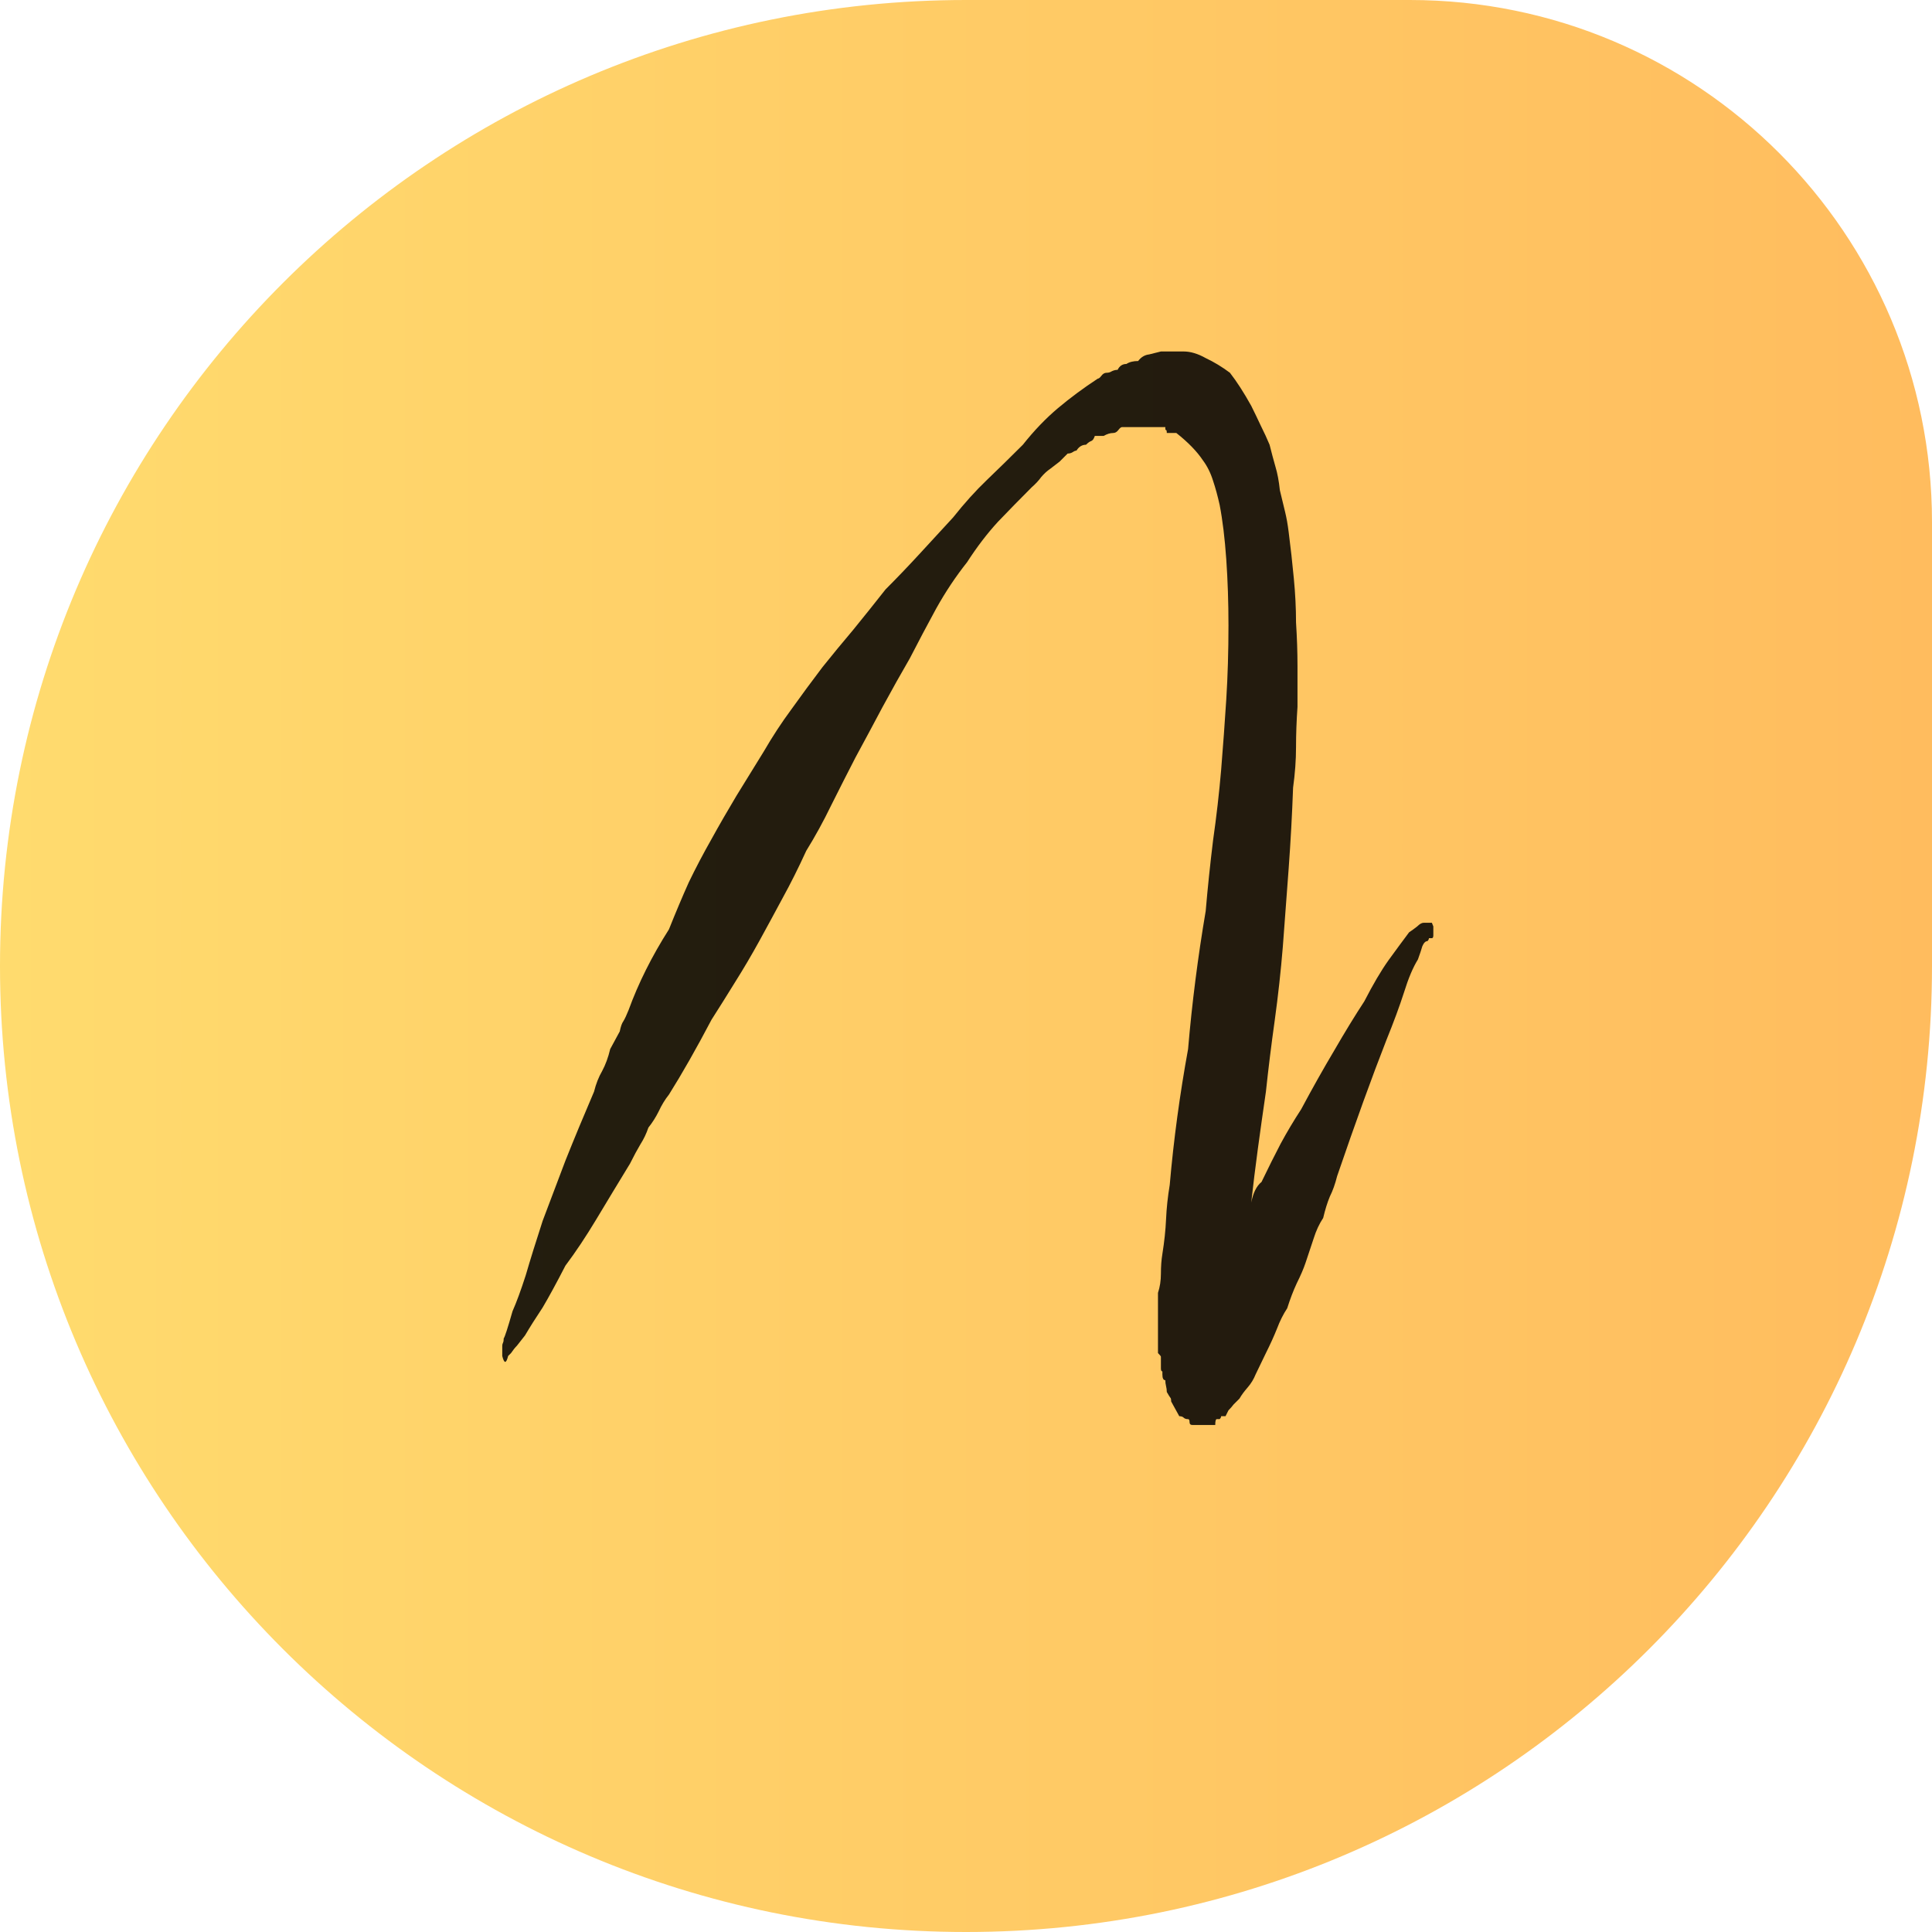
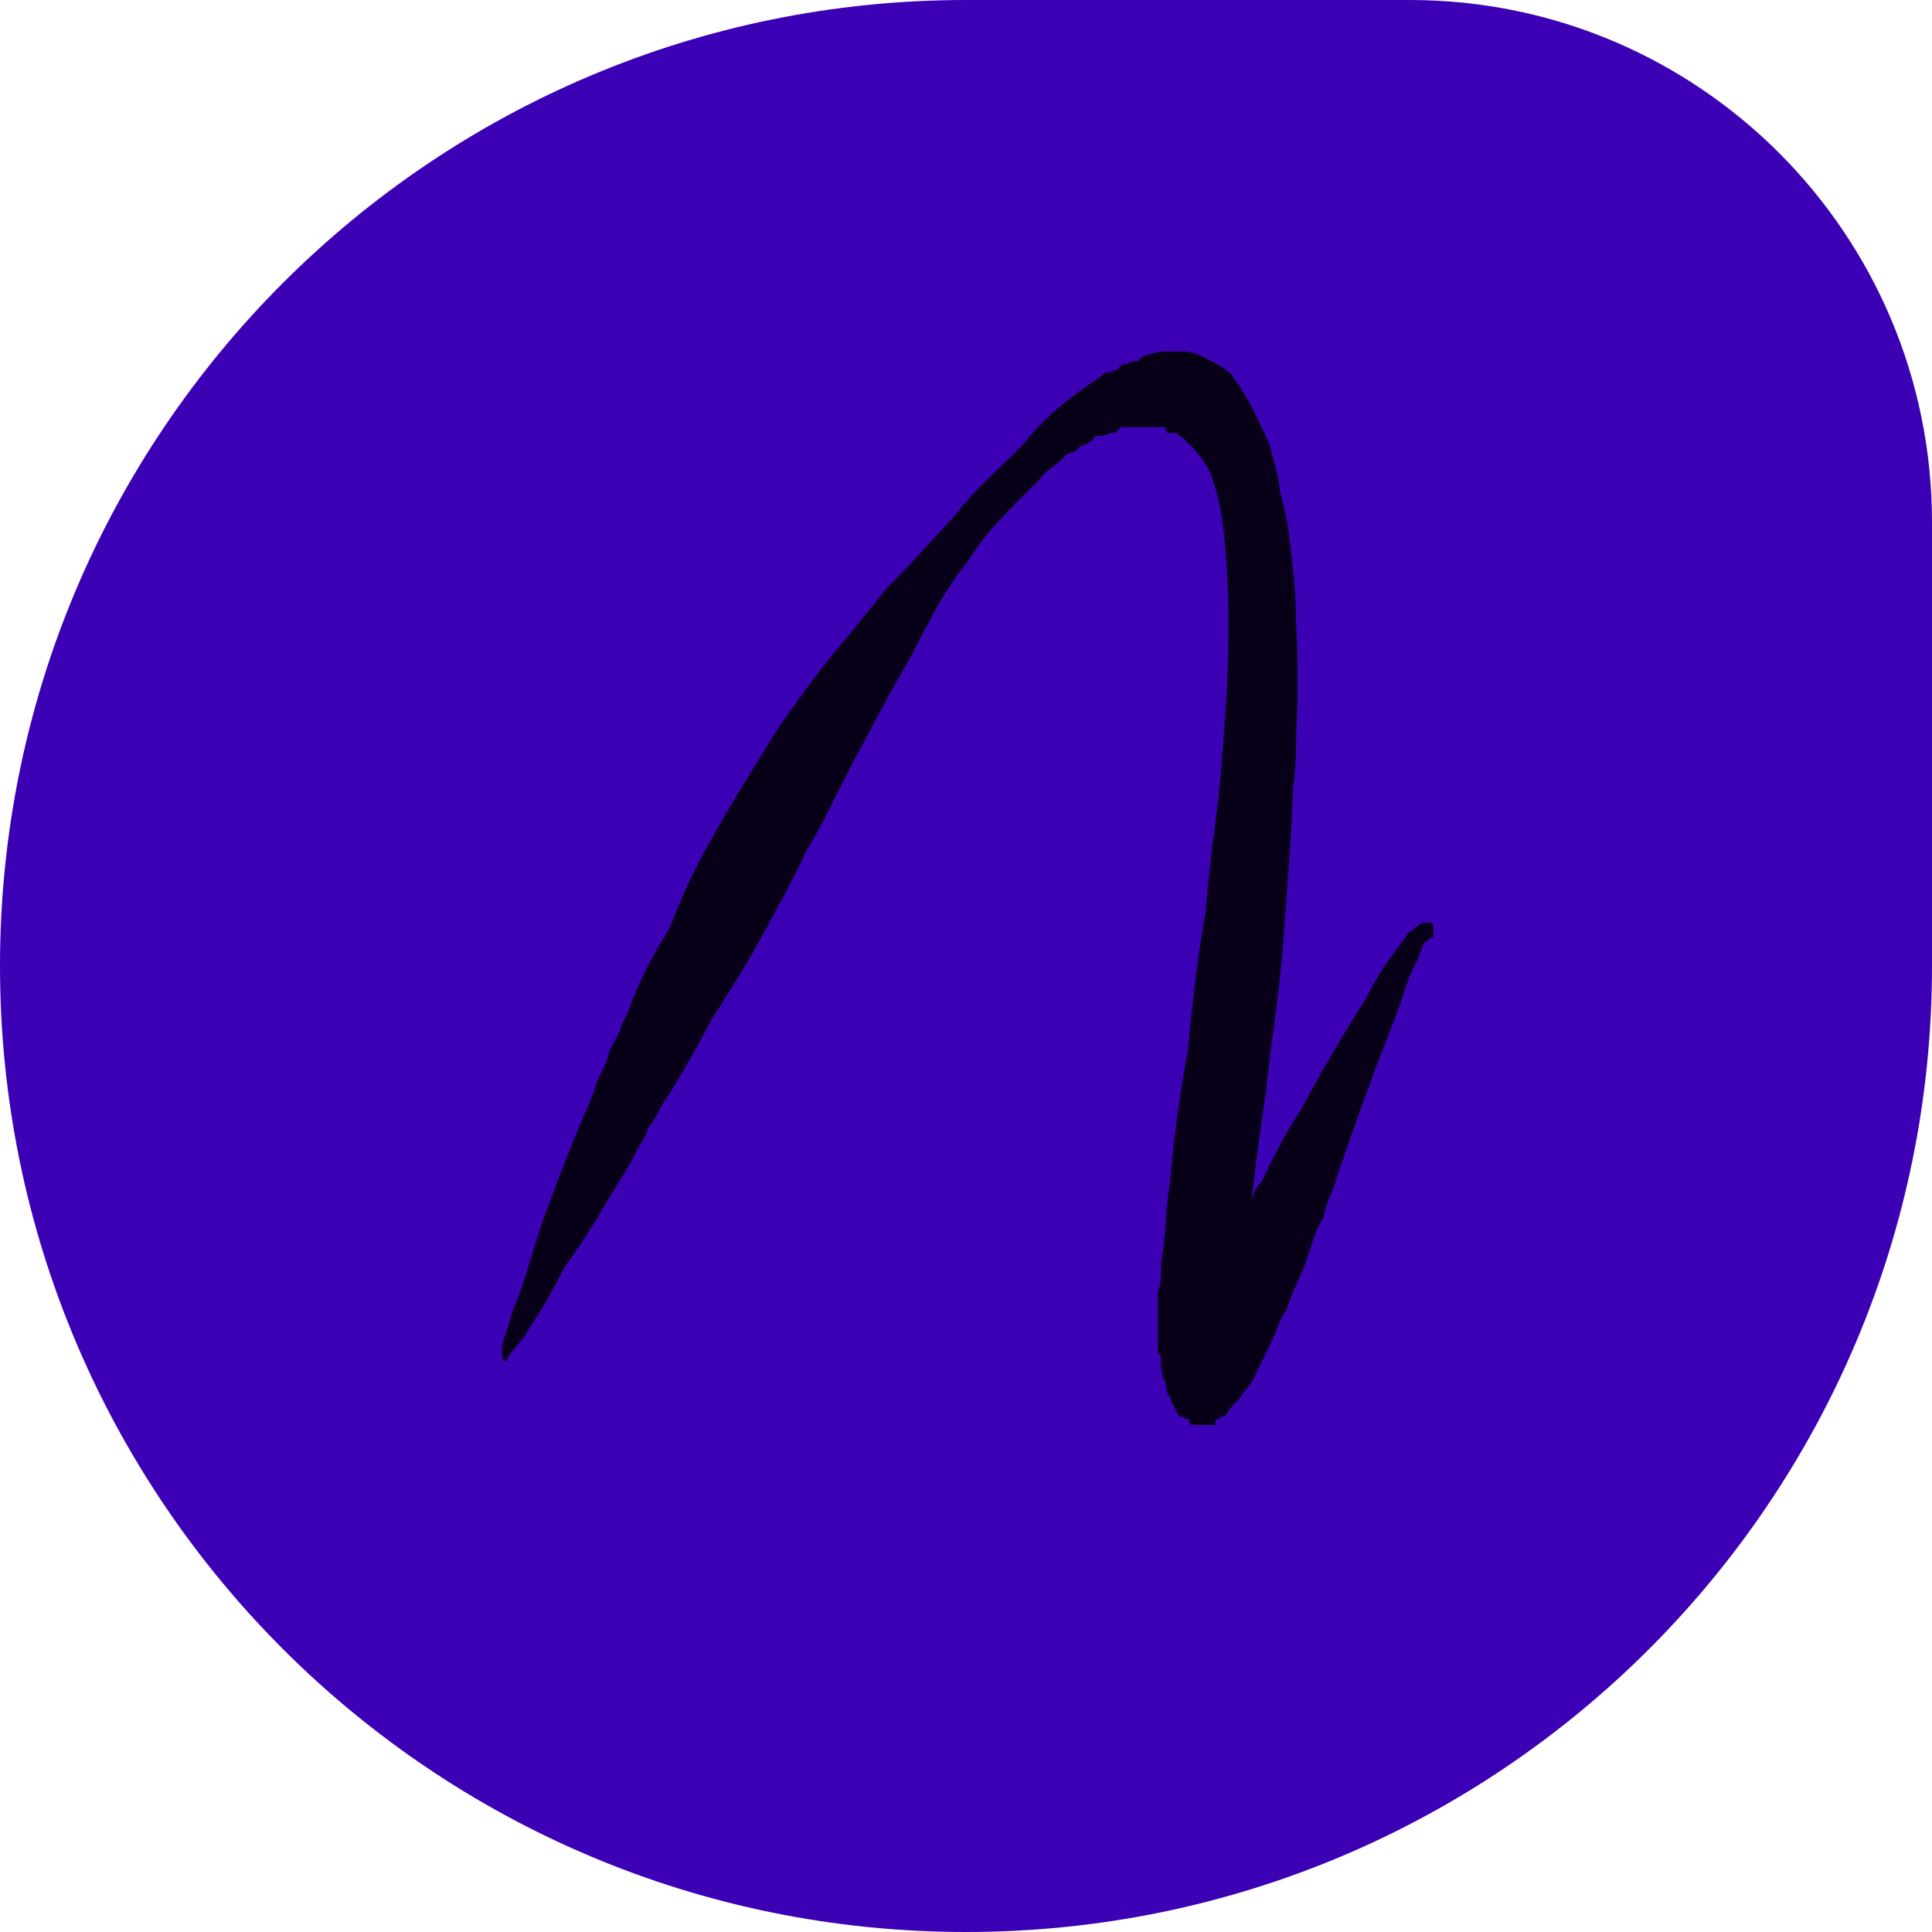
<svg xmlns="http://www.w3.org/2000/svg" width="185" height="185" viewBox="0 0 185 185" fill="none">
  <path d="M0 92.5C0 41.414 41.414 0 92.5 0H135C162.614 0 185 22.386 185 50V92.5C185 143.586 143.586 185 92.5 185V185C41.414 185 0 143.586 0 92.5V92.5Z" fill="url(#paint0_linear_13_13)" />
  <path d="M137.109 88.359C137.109 88.359 137.156 88.477 137.25 88.711V88.992C137.25 89.18 137.25 89.367 137.25 89.555C137.25 89.742 137.203 89.836 137.109 89.836H136.828C136.828 89.93 136.781 90.023 136.688 90.117C136.5 90.117 136.336 90.281 136.195 90.609C136.102 90.938 135.961 91.359 135.773 91.875C135.305 92.625 134.859 93.68 134.438 95.039C134.016 96.352 133.453 97.875 132.75 99.609C131.391 103.078 129.82 107.414 128.039 112.617C127.852 113.367 127.617 114.023 127.336 114.586C127.102 115.148 126.891 115.828 126.703 116.625C126.328 117.188 126.023 117.844 125.789 118.594C125.555 119.297 125.297 120.07 125.016 120.914C124.828 121.477 124.547 122.133 124.172 122.883C123.844 123.586 123.539 124.383 123.258 125.273C122.883 125.836 122.555 126.492 122.273 127.242C121.992 127.945 121.641 128.719 121.219 129.562L120.234 131.602C120.047 132.07 119.789 132.492 119.461 132.867C119.133 133.242 118.875 133.594 118.688 133.922C118.5 134.109 118.312 134.297 118.125 134.484C117.984 134.672 117.82 134.859 117.633 135.047L117.352 135.609H116.93C116.93 135.703 116.883 135.797 116.789 135.891H116.508C116.414 135.891 116.367 136.078 116.367 136.453H116.086H115.945H115.664H115.453H115.172H114.75H114.609H114.188C114 136.453 113.906 136.359 113.906 136.172C113.906 135.984 113.859 135.891 113.766 135.891C113.578 135.891 113.438 135.844 113.344 135.75C113.25 135.656 113.109 135.609 112.922 135.609L112.148 134.203C112.148 134.016 112.125 133.898 112.078 133.852C112.031 133.805 111.914 133.617 111.727 133.289C111.727 133.102 111.703 132.914 111.656 132.727C111.609 132.539 111.586 132.352 111.586 132.164C111.398 132.164 111.305 131.977 111.305 131.602V131.32C111.211 131.32 111.164 131.227 111.164 131.039V130.758C111.164 130.289 111.164 130.008 111.164 129.914C111.164 129.867 111.07 129.75 110.883 129.562V129V128.719V125.555V123.797C111.07 123.234 111.164 122.625 111.164 121.969C111.164 121.266 111.211 120.633 111.305 120.07C111.492 118.898 111.609 117.797 111.656 116.766C111.703 115.688 111.82 114.586 112.008 113.461C112.383 109.148 112.969 104.812 113.766 100.453C113.953 98.25 114.188 96.047 114.469 93.844C114.75 91.641 115.078 89.438 115.453 87.234C115.641 85.031 115.875 82.781 116.156 80.484C116.484 78.188 116.742 75.938 116.93 73.734C117.117 71.438 117.281 69.188 117.422 66.984C117.562 64.734 117.633 62.367 117.633 59.883C117.633 57.68 117.562 55.57 117.422 53.555C117.281 51.539 117.07 49.805 116.789 48.352C116.602 47.508 116.391 46.734 116.156 46.031C115.922 45.281 115.594 44.625 115.172 44.062C114.609 43.219 113.766 42.352 112.641 41.461H111.727C111.727 41.273 111.703 41.18 111.656 41.18C111.609 41.18 111.586 41.133 111.586 41.039V40.898H111.164H110.32H109.406H108.562H107.438C107.344 40.898 107.227 40.992 107.086 41.18C106.945 41.367 106.781 41.461 106.594 41.461C106.312 41.461 106.008 41.555 105.68 41.742H104.836C104.742 42.023 104.625 42.188 104.484 42.234C104.344 42.281 104.18 42.398 103.992 42.586C103.617 42.586 103.312 42.773 103.078 43.148C102.984 43.148 102.867 43.195 102.727 43.289C102.586 43.383 102.422 43.43 102.234 43.43C101.953 43.711 101.695 43.969 101.461 44.203C101.227 44.391 100.922 44.625 100.547 44.906C100.266 45.094 99.984 45.352 99.703 45.68C99.469 46.008 99.164 46.336 98.789 46.664C97.711 47.742 96.633 48.844 95.555 49.969C94.523 51.094 93.539 52.383 92.602 53.836C91.523 55.195 90.539 56.672 89.648 58.266C88.805 59.812 87.961 61.406 87.117 63.047C86.273 64.5 85.406 66.047 84.516 67.688C83.672 69.281 82.805 70.898 81.914 72.539C81.164 73.992 80.391 75.516 79.594 77.109C78.844 78.656 78.047 80.109 77.203 81.469C76.453 83.109 75.703 84.609 74.953 85.969C74.25 87.281 73.5 88.664 72.703 90.117C71.953 91.477 71.18 92.789 70.383 94.055C69.633 95.273 68.883 96.469 68.133 97.641C66.68 100.406 65.32 102.797 64.055 104.812C63.68 105.281 63.352 105.82 63.07 106.43C62.789 106.992 62.461 107.508 62.086 107.977C61.898 108.539 61.641 109.078 61.312 109.594C61.031 110.062 60.703 110.672 60.328 111.422C59.156 113.344 58.078 115.125 57.094 116.766C56.109 118.406 55.125 119.883 54.141 121.195C53.297 122.836 52.57 124.172 51.961 125.203C51.305 126.188 50.742 127.078 50.273 127.875C49.898 128.344 49.641 128.672 49.5 128.859C49.312 129.047 49.125 129.281 48.938 129.562L48.656 129.844C48.469 130.594 48.281 130.594 48.094 129.844V129V128.859C48.094 128.766 48.117 128.672 48.164 128.578C48.211 128.484 48.234 128.344 48.234 128.156C48.328 128.062 48.609 127.195 49.078 125.555C49.453 124.711 49.875 123.562 50.344 122.109C50.766 120.656 51.305 118.922 51.961 116.906C52.617 115.172 53.344 113.25 54.141 111.141C54.984 109.031 55.898 106.828 56.883 104.531C57.07 103.781 57.328 103.125 57.656 102.562C57.984 101.953 58.242 101.25 58.43 100.453L59.344 98.766C59.438 98.297 59.555 97.969 59.695 97.781C59.836 97.547 60 97.195 60.188 96.727C61.125 94.148 62.414 91.57 64.055 88.992C64.711 87.352 65.344 85.852 65.953 84.492C66.609 83.133 67.336 81.75 68.133 80.344C68.883 78.984 69.68 77.602 70.523 76.195C71.414 74.742 72.281 73.336 73.125 71.977C73.969 70.523 74.859 69.164 75.797 67.898C76.734 66.586 77.719 65.25 78.75 63.891C79.688 62.719 80.672 61.523 81.703 60.305C82.734 59.039 83.766 57.75 84.797 56.438C85.875 55.359 86.953 54.234 88.031 53.062C89.156 51.844 90.234 50.672 91.266 49.547C92.344 48.188 93.422 46.992 94.5 45.961C95.625 44.883 96.773 43.758 97.945 42.586C99.023 41.227 100.148 40.055 101.32 39.07C102.492 38.086 103.758 37.148 105.117 36.258C105.211 36.258 105.328 36.164 105.469 35.977C105.609 35.789 105.773 35.695 105.961 35.695C106.148 35.695 106.312 35.648 106.453 35.555C106.641 35.461 106.828 35.414 107.016 35.414C107.203 35.039 107.484 34.852 107.859 34.852C108.141 34.664 108.516 34.57 108.984 34.57C109.266 34.195 109.617 33.984 110.039 33.938L111.164 33.656H111.305H111.586H112.008H113.344C114 33.656 114.703 33.867 115.453 34.289C116.25 34.664 117.023 35.133 117.773 35.695C118.43 36.539 119.109 37.594 119.812 38.859C120.094 39.422 120.398 40.055 120.727 40.758C121.055 41.414 121.336 42.023 121.57 42.586C121.758 43.336 121.945 44.039 122.133 44.695C122.32 45.305 122.461 46.055 122.555 46.945C122.742 47.695 122.906 48.375 123.047 48.984C123.188 49.547 123.305 50.203 123.398 50.953C123.586 52.406 123.75 53.883 123.891 55.383C124.031 56.836 124.102 58.242 124.102 59.602C124.195 61.055 124.242 62.438 124.242 63.75C124.242 65.016 124.242 66.328 124.242 67.688C124.148 69.047 124.102 70.336 124.102 71.555C124.102 72.773 124.008 74.062 123.82 75.422C123.727 78 123.586 80.578 123.398 83.156C123.211 85.688 123.023 88.195 122.836 90.68C122.648 92.977 122.391 95.32 122.062 97.711C121.734 100.055 121.453 102.328 121.219 104.531C120.938 106.453 120.68 108.281 120.445 110.016C120.211 111.75 120 113.461 119.812 115.148C120 114.211 120.328 113.555 120.797 113.18C121.453 111.82 122.062 110.602 122.625 109.523C123.234 108.398 123.891 107.297 124.594 106.219C125.672 104.203 126.727 102.328 127.758 100.594C128.789 98.812 129.75 97.242 130.641 95.883C131.484 94.242 132.258 92.93 132.961 91.945C133.711 90.914 134.367 90.023 134.93 89.273C135.211 89.086 135.469 88.898 135.703 88.711C135.938 88.477 136.148 88.359 136.336 88.359H136.688H136.828H137.109ZM115.031 122.672H114.75H115.031ZM114.75 122.672H114.609H114.75Z" fill="black" fill-opacity="0.86" />
  <defs>
    <linearGradient id="paint0_linear_13_13" x1="0" y1="92" x2="185" y2="92" gradientUnits="userSpaceOnUse">
-       <stop stop-color="#FFDB6E" />
-       <stop offset="1" stop-color="#FFBC5E" />
+       <stop stop-color="#3c00b5" />
+       <stop offset="1" stop-color="#3c00b5" />
    </linearGradient>
  </defs>
</svg>
